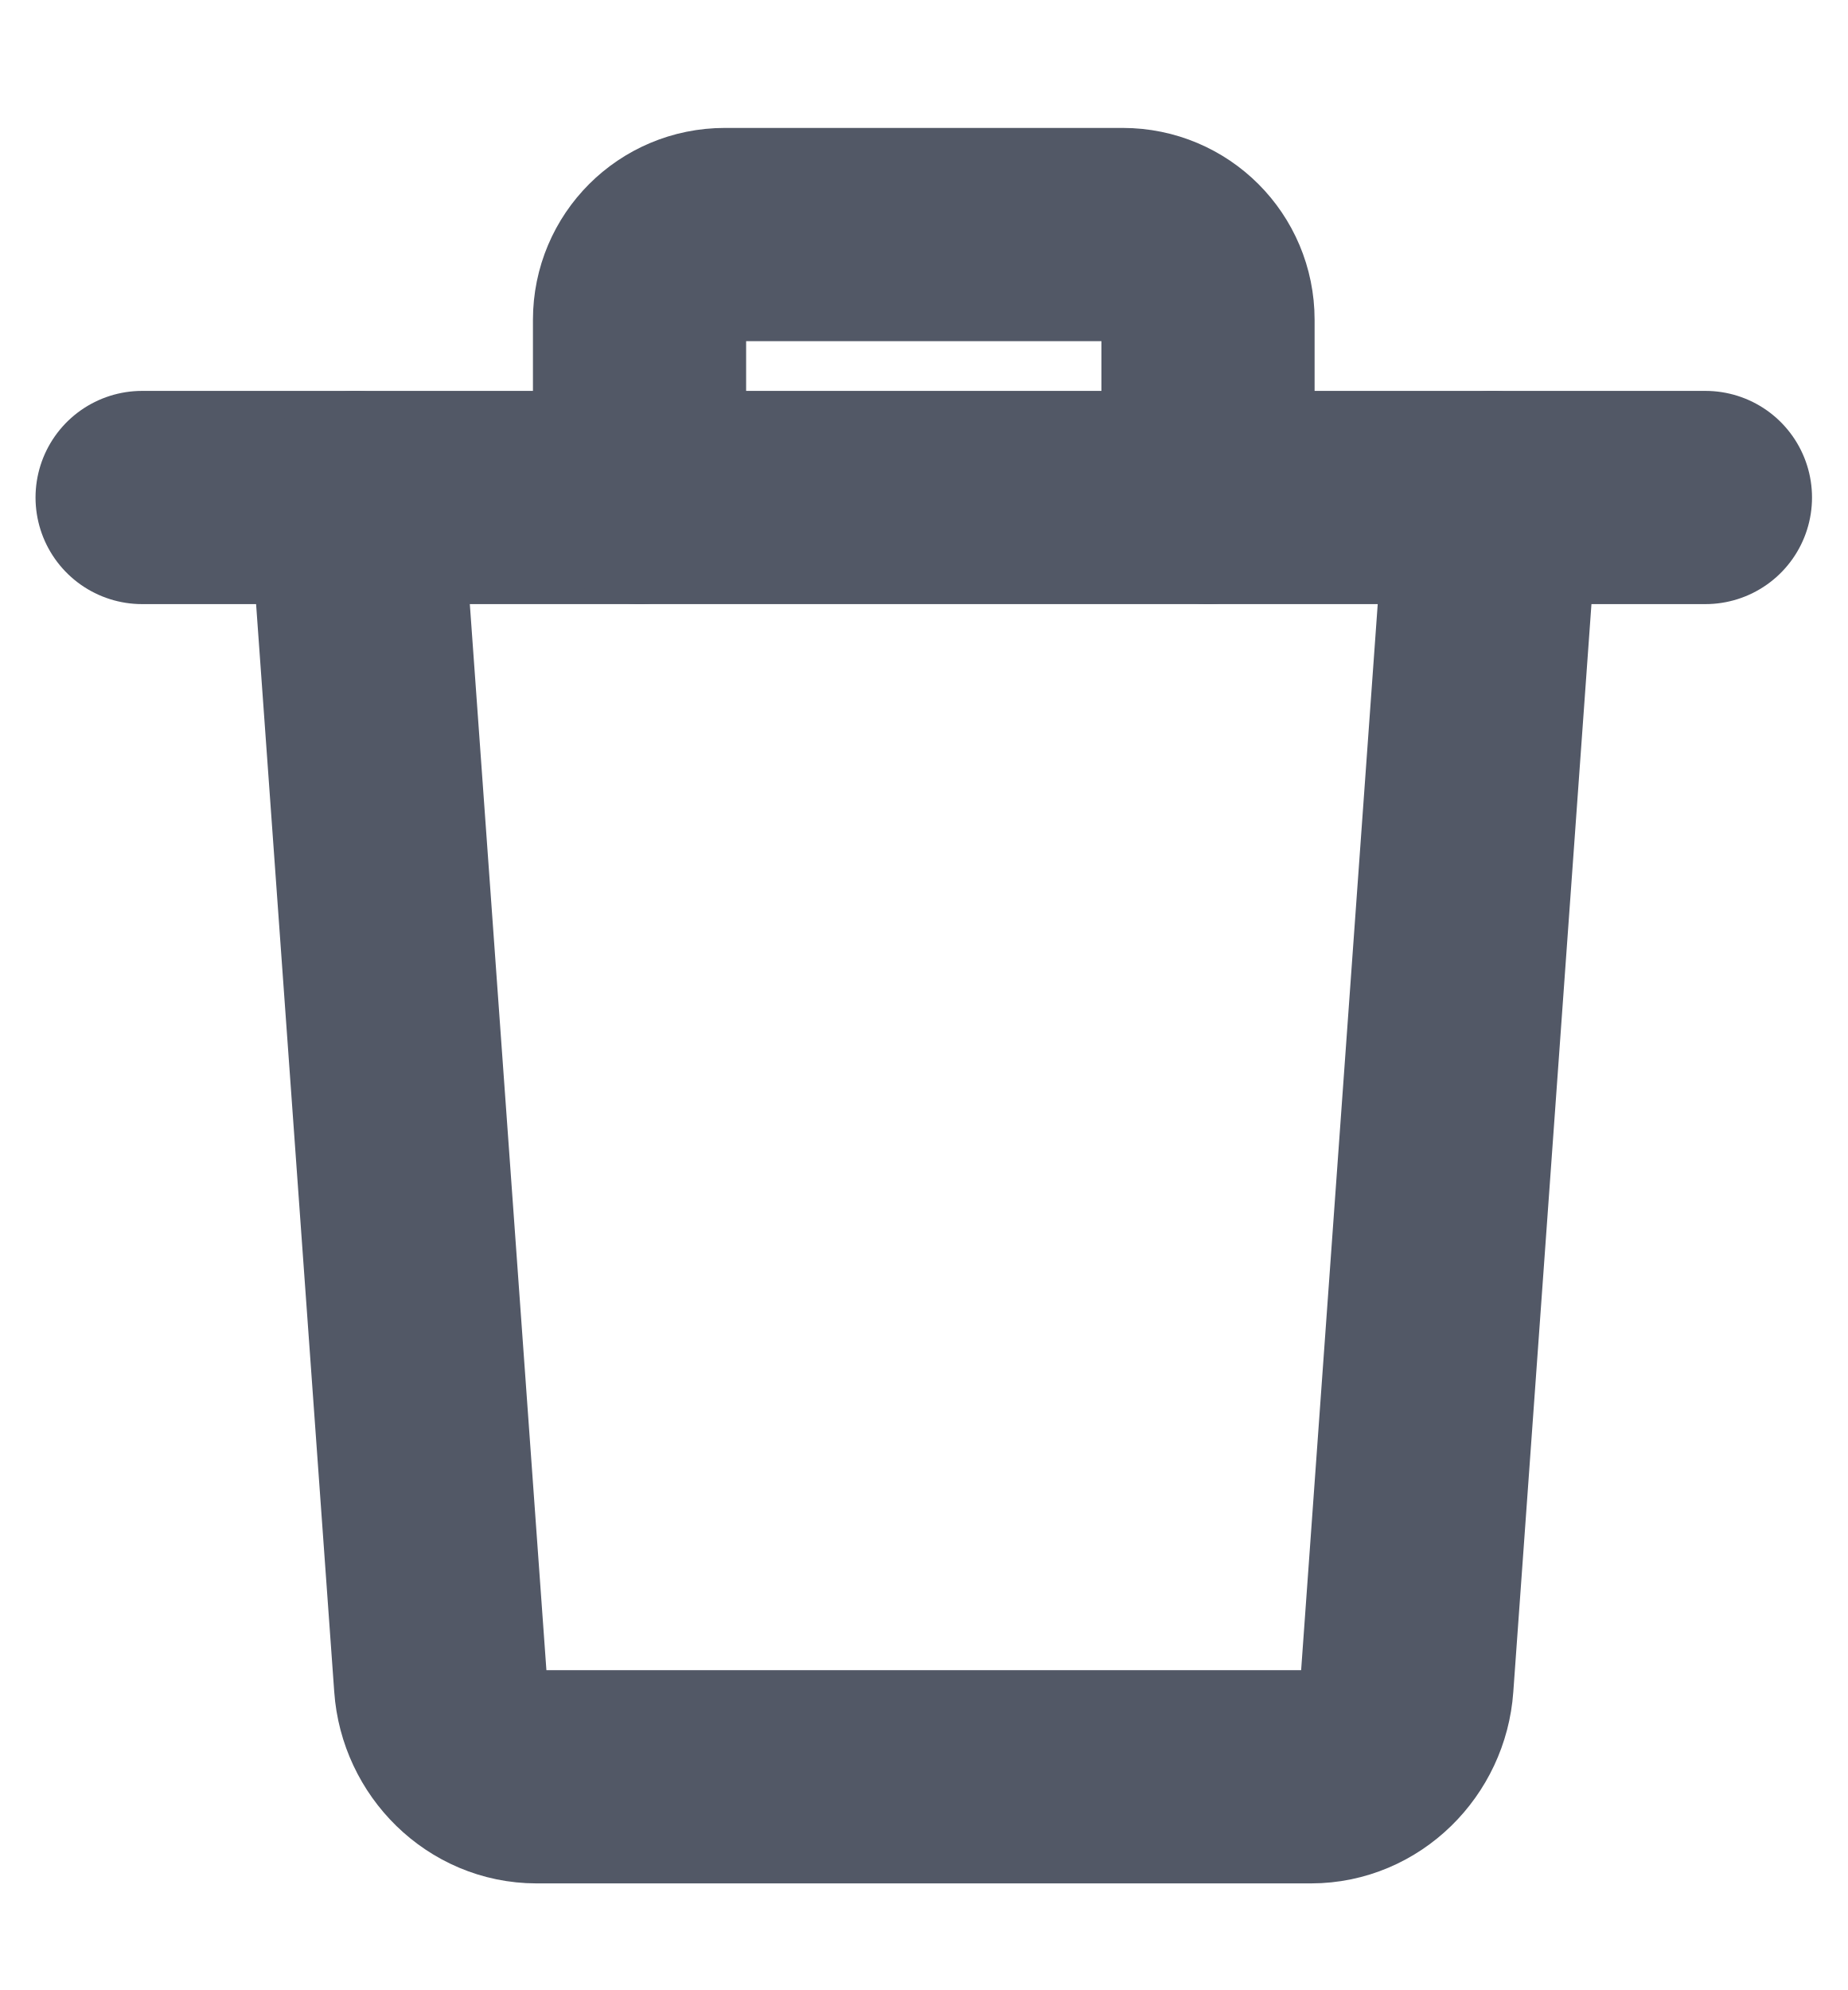
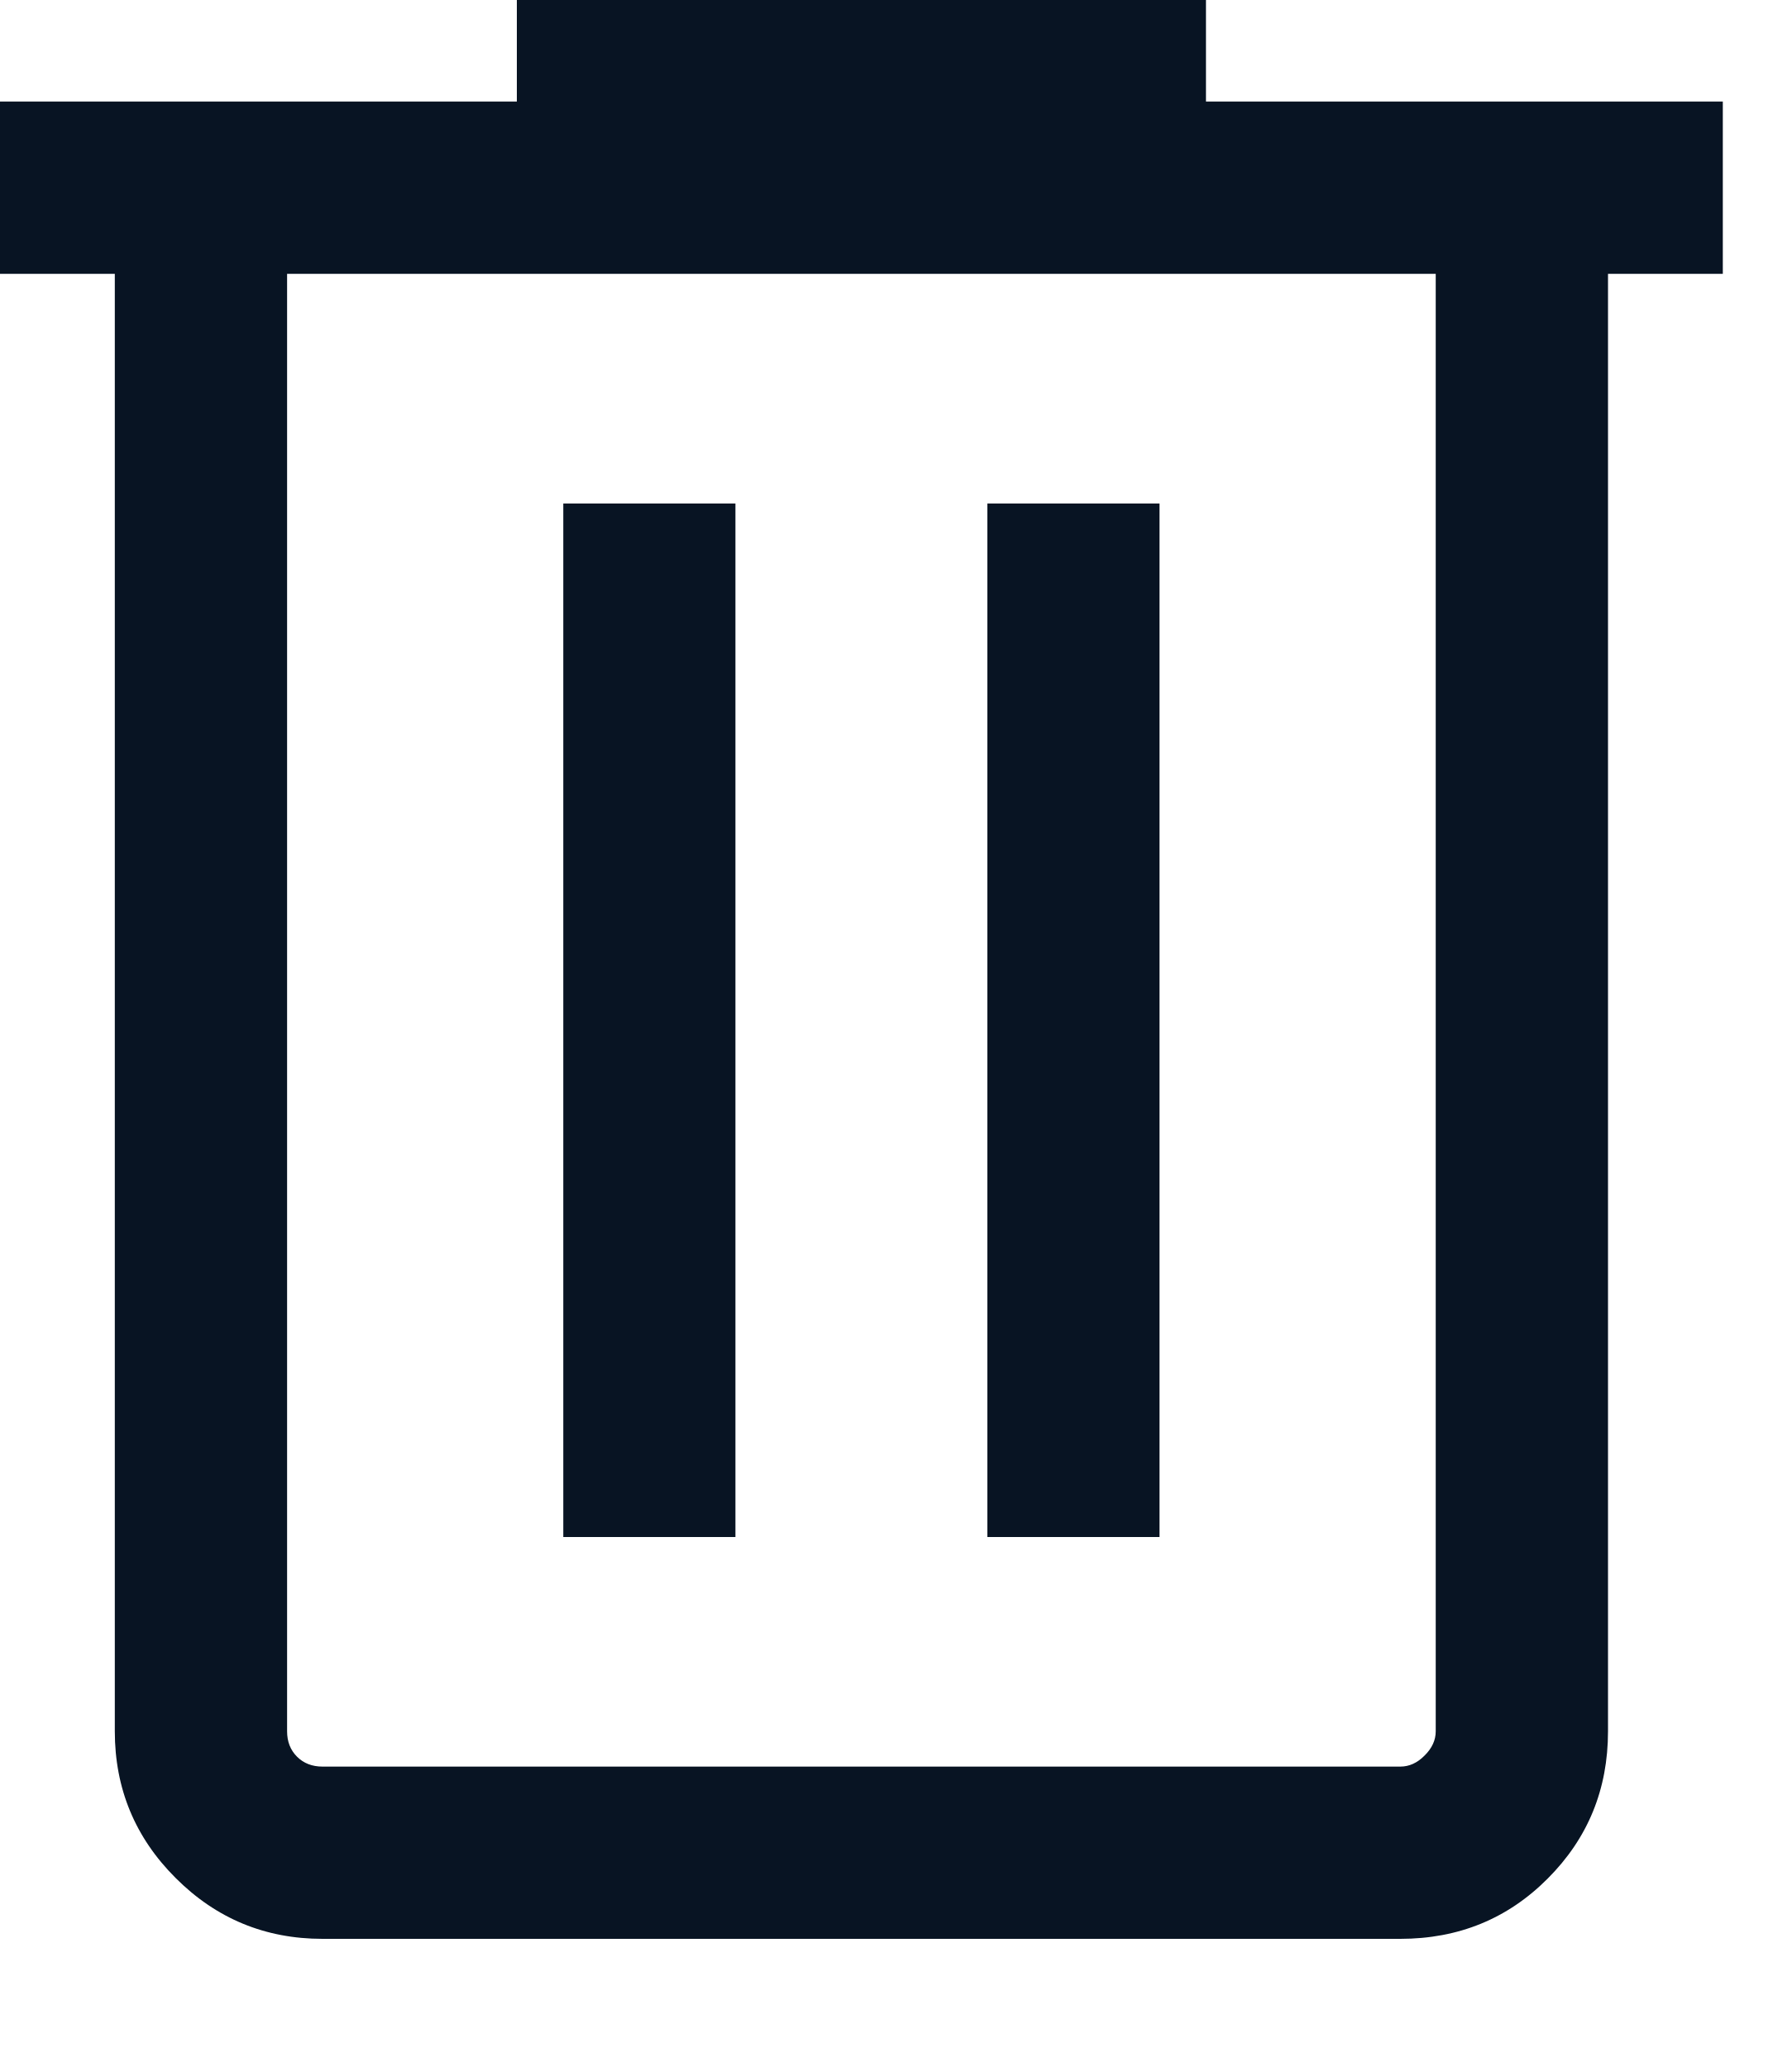
- <svg xmlns="http://www.w3.org/2000/svg" width="13" height="14" viewBox="0 0 13 14" fill="none">
-   <path d="M1 3.5H12" stroke="#525866" stroke-width="1.5" stroke-linecap="round" />
-   <path d="M4.5 3.5V2.25C4.5 1.918 4.768 1.65 5.1 1.65H7.9C8.232 1.65 8.5 1.918 8.5 2.25V3.5" stroke="#525866" stroke-width="1.5" stroke-linecap="round" />
-   <path d="M2.5 3.5L3.1 11.85C3.125 12.207 3.417 12.5 3.775 12.5H9.225C9.583 12.5 9.875 12.207 9.9 11.85L10.5 3.5" stroke="#525866" stroke-width="1.5" stroke-linecap="round" stroke-linejoin="round" />
+ <svg xmlns="http://www.w3.org/2000/svg" width="13" height="15" viewBox="0 0 13 15" fill="none">
+   <path d="M2.34 14.07C1.924 14.07 1.569 13.923 1.275 13.629C0.98 13.335 0.833 12.979 0.833 12.564V1.987H0V0.737H3.75V0H8.75V0.737H12.5V1.987H11.667V12.564C11.667 12.985 11.521 13.341 11.229 13.633C10.938 13.925 10.581 14.07 10.16 14.07H2.34ZM10.417 1.987H2.083V12.564C2.083 12.639 2.107 12.7 2.155 12.748C2.203 12.796 2.265 12.82 2.34 12.82H10.16C10.224 12.82 10.283 12.794 10.336 12.74C10.39 12.687 10.417 12.628 10.417 12.564V1.987ZM4.087 11.154H5.336V3.654H4.087V11.154ZM7.164 11.154H8.413V3.654H7.164V11.154Z" fill="#081423" />
</svg>
